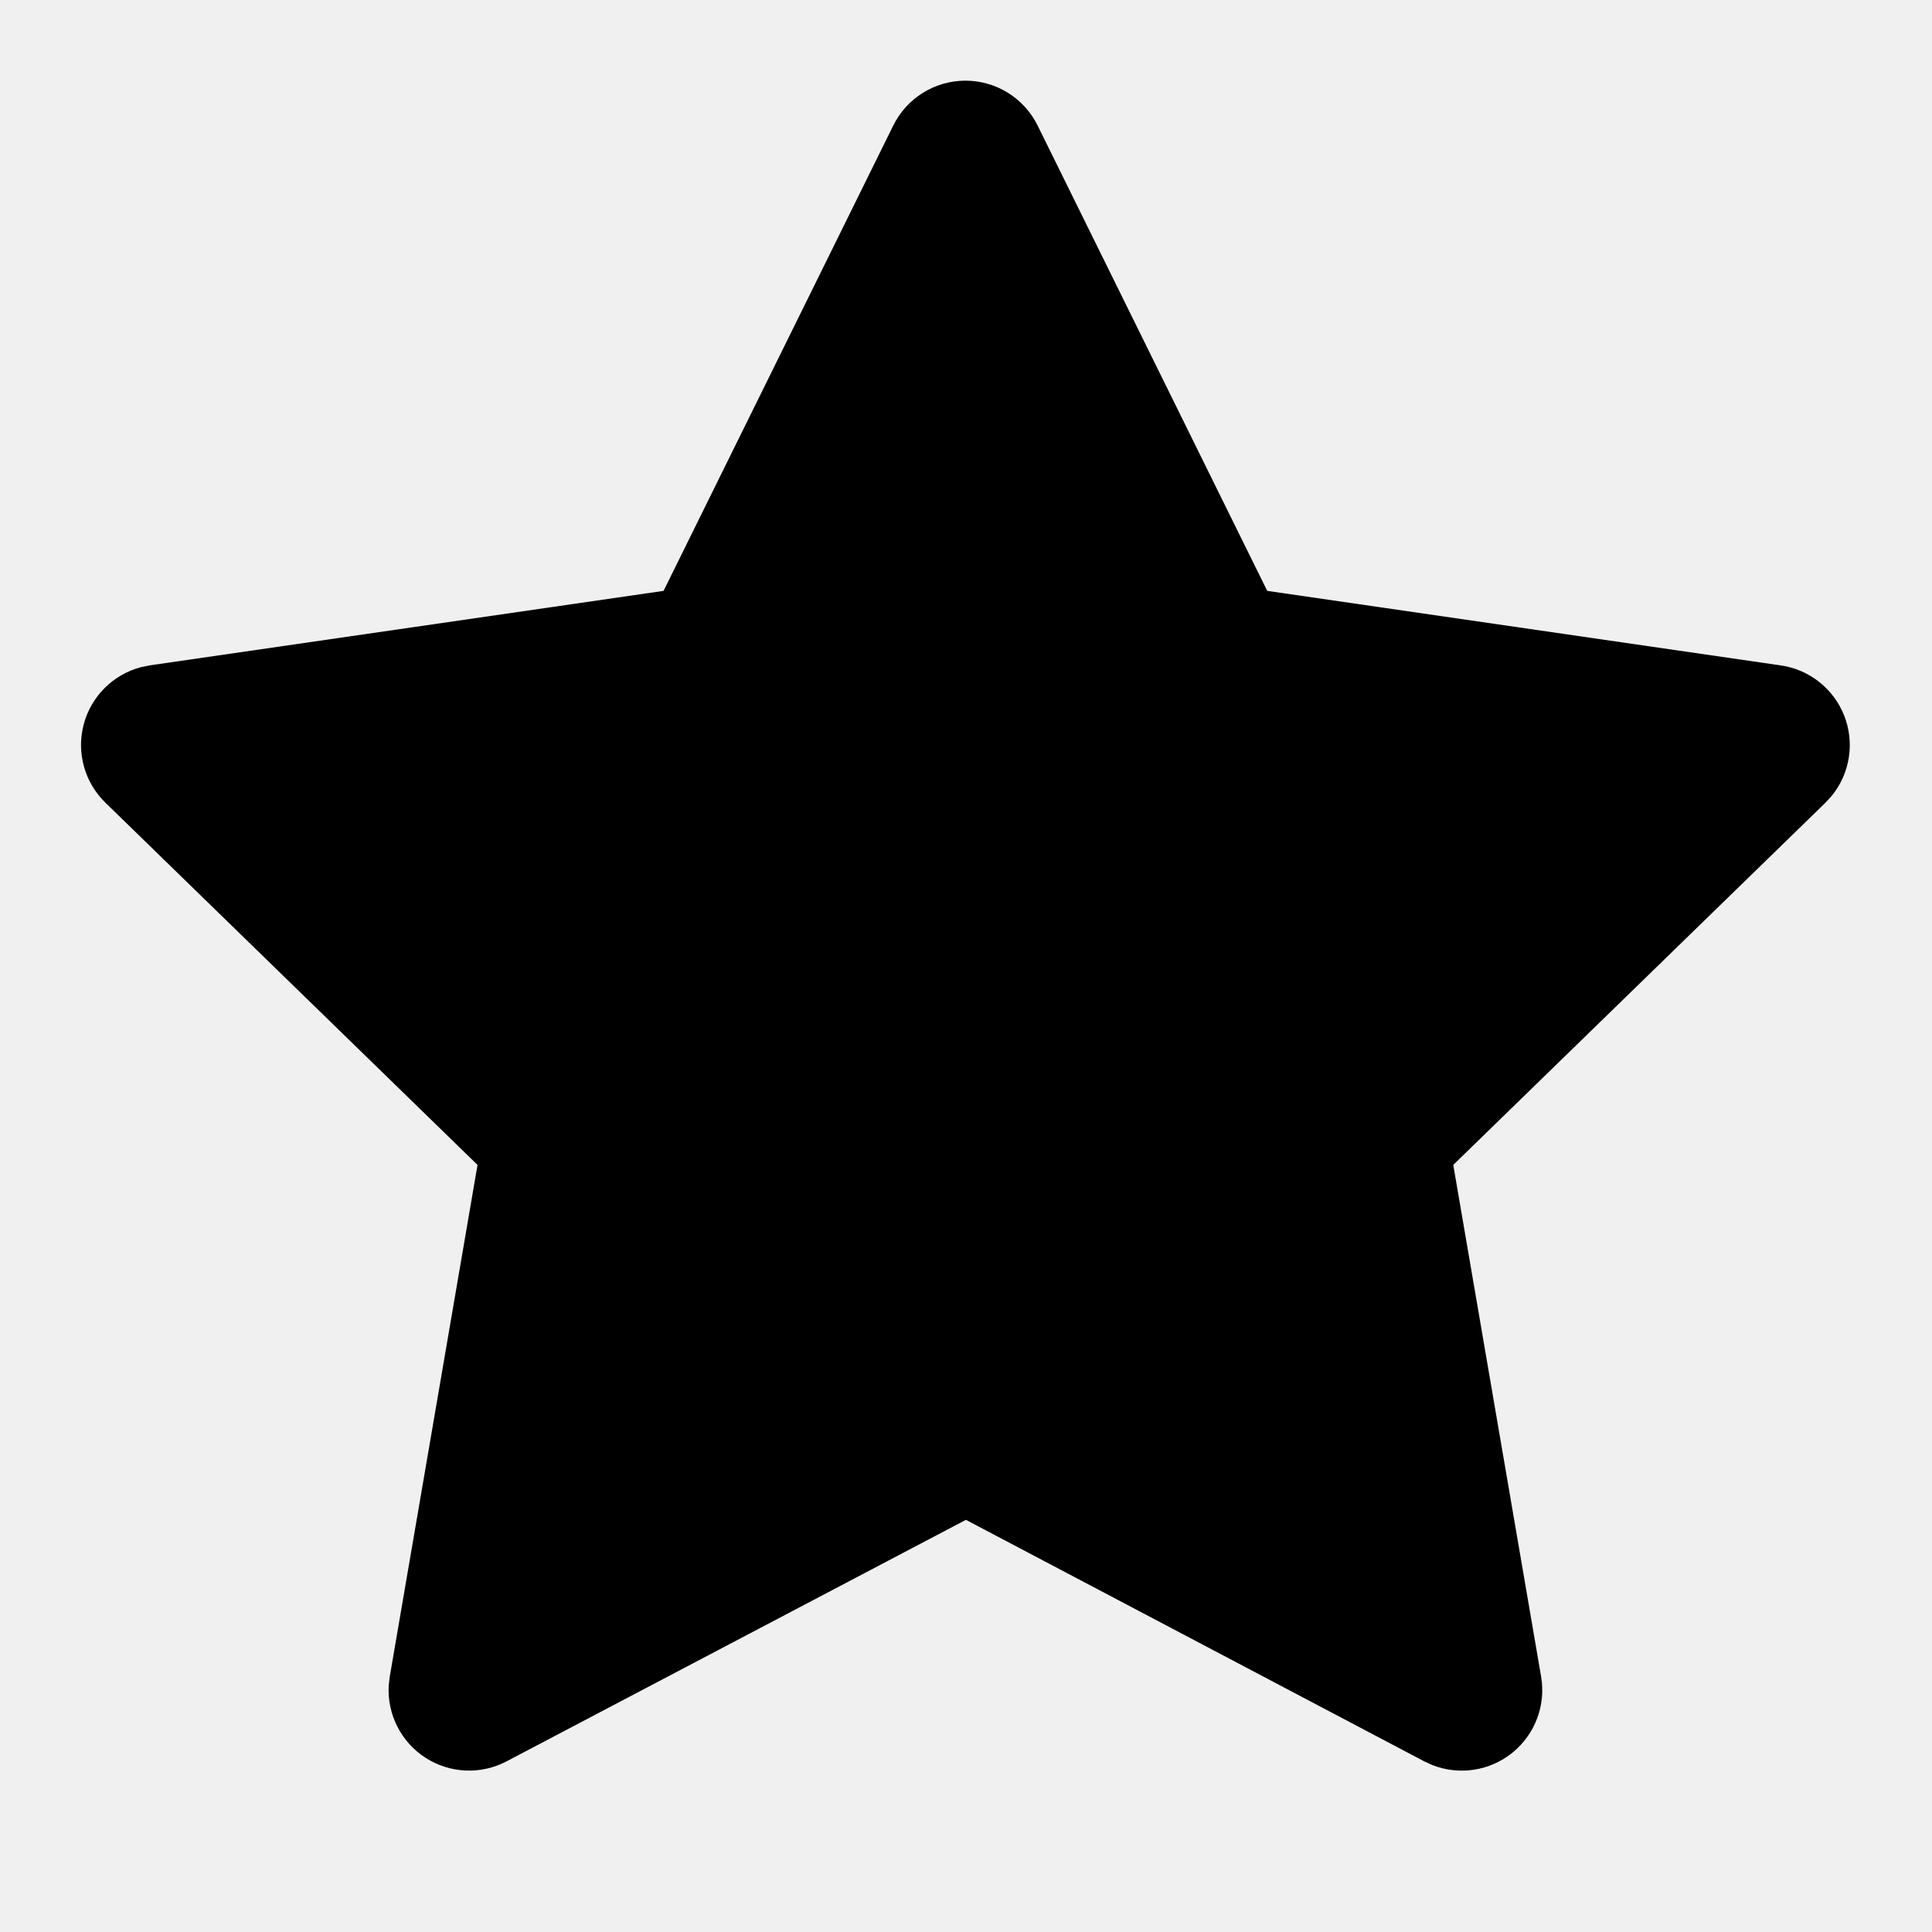
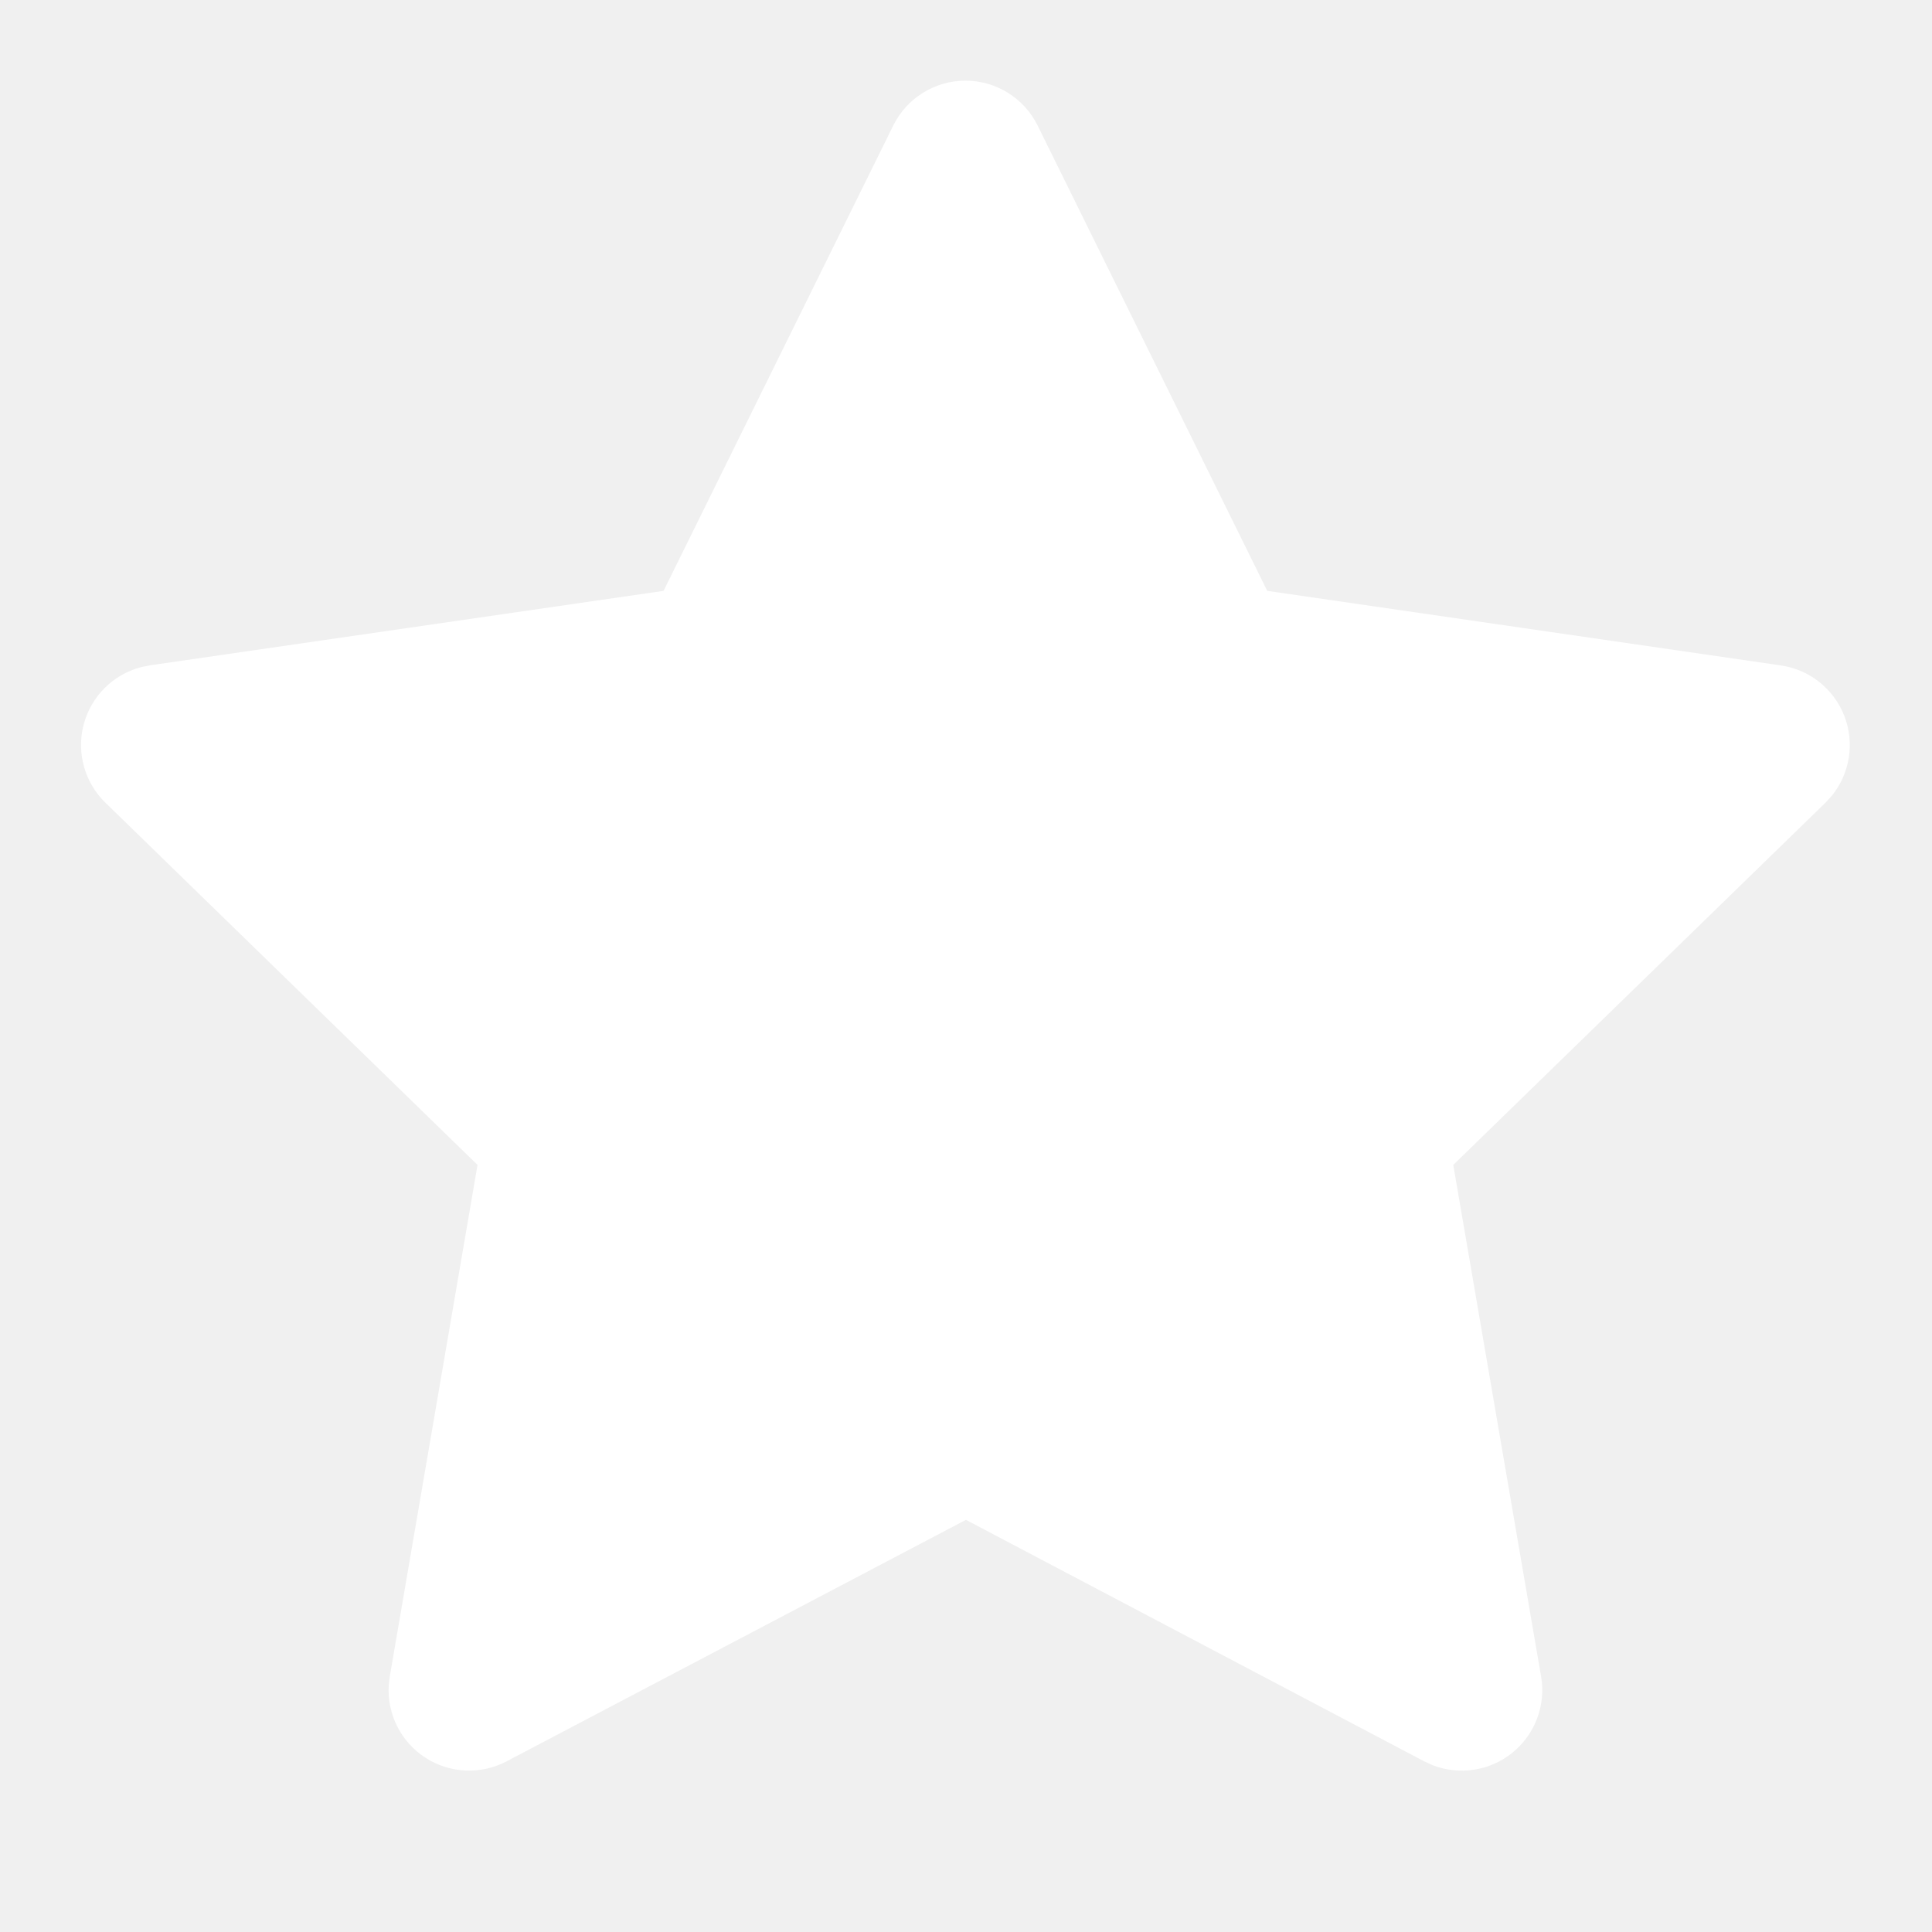
- <svg xmlns="http://www.w3.org/2000/svg" width="24" height="24" viewBox="0 0 24 24" fill="currentColor" class="icon icon-tabler icons-tabler-filled icon-tabler-star">
+ <svg xmlns="http://www.w3.org/2000/svg" width="24" height="24" viewBox="0 0 24 24" fill="#ffffff" class="icon icon-tabler icons-tabler-filled icon-tabler-star">
  <path stroke="none" d="M0 0h24v24H0z" fill="none" />
  <path d="M8.243 7.34l-6.38 .925l-.113 .023a1 1 0 0 0 -.44 1.684l4.622 4.499l-1.09 6.355l-.013 .11a1 1 0 0 0 1.464 .944l5.706 -3l5.693 3l.1 .046a1 1 0 0 0 1.352 -1.1l-1.091 -6.355l4.624 -4.5l.078 -.085a1 1 0 0 0 -.633 -1.62l-6.38 -.926l-2.852 -5.78a1 1 0 0 0 -1.794 0l-2.853 5.78z" />
</svg>
